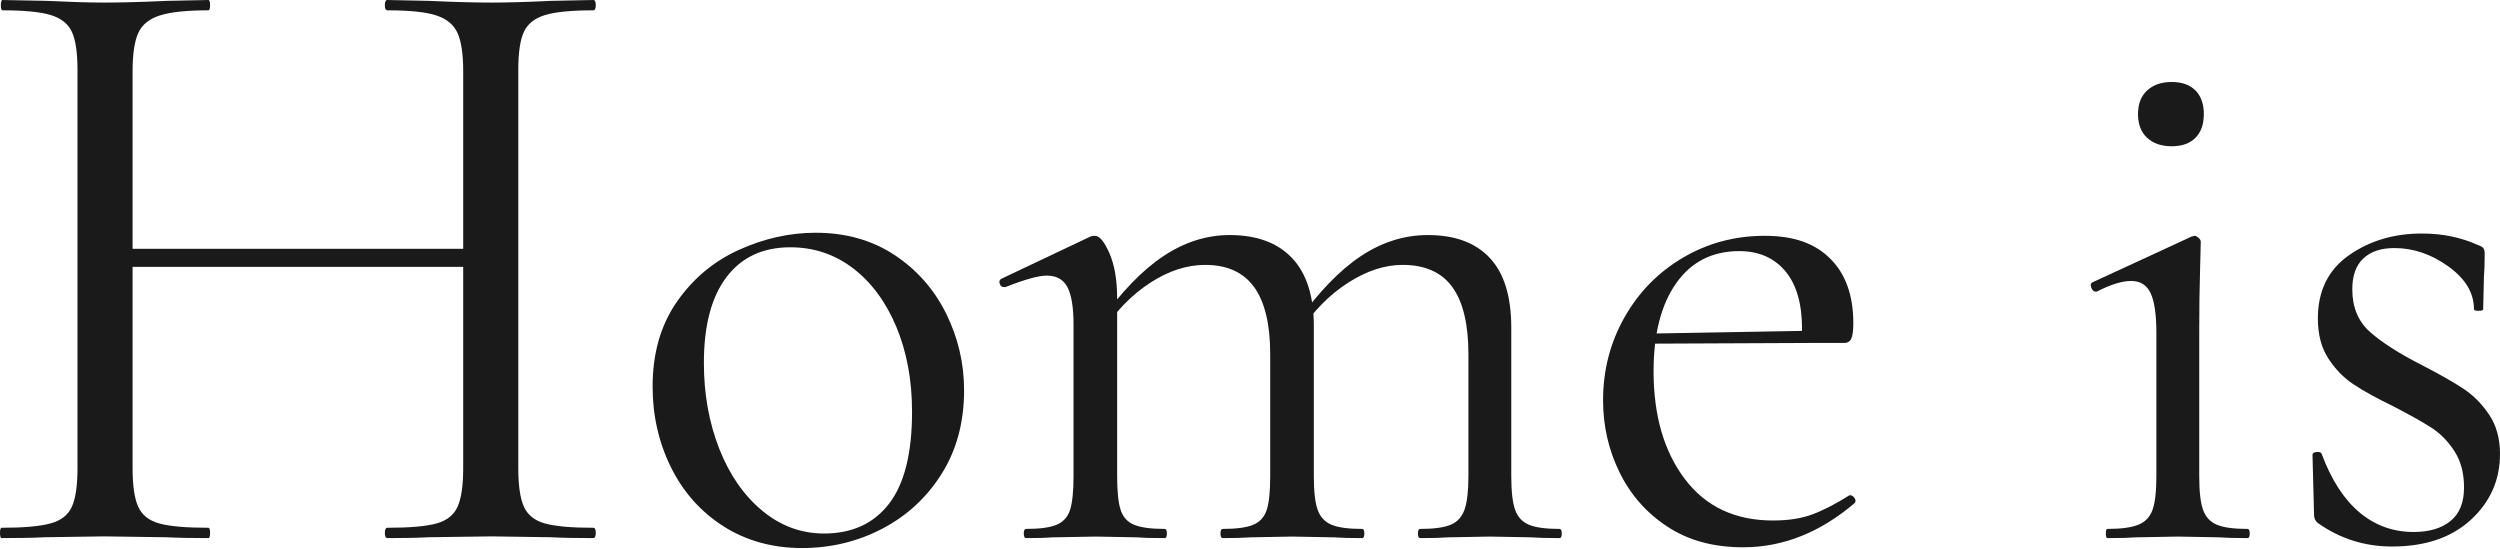
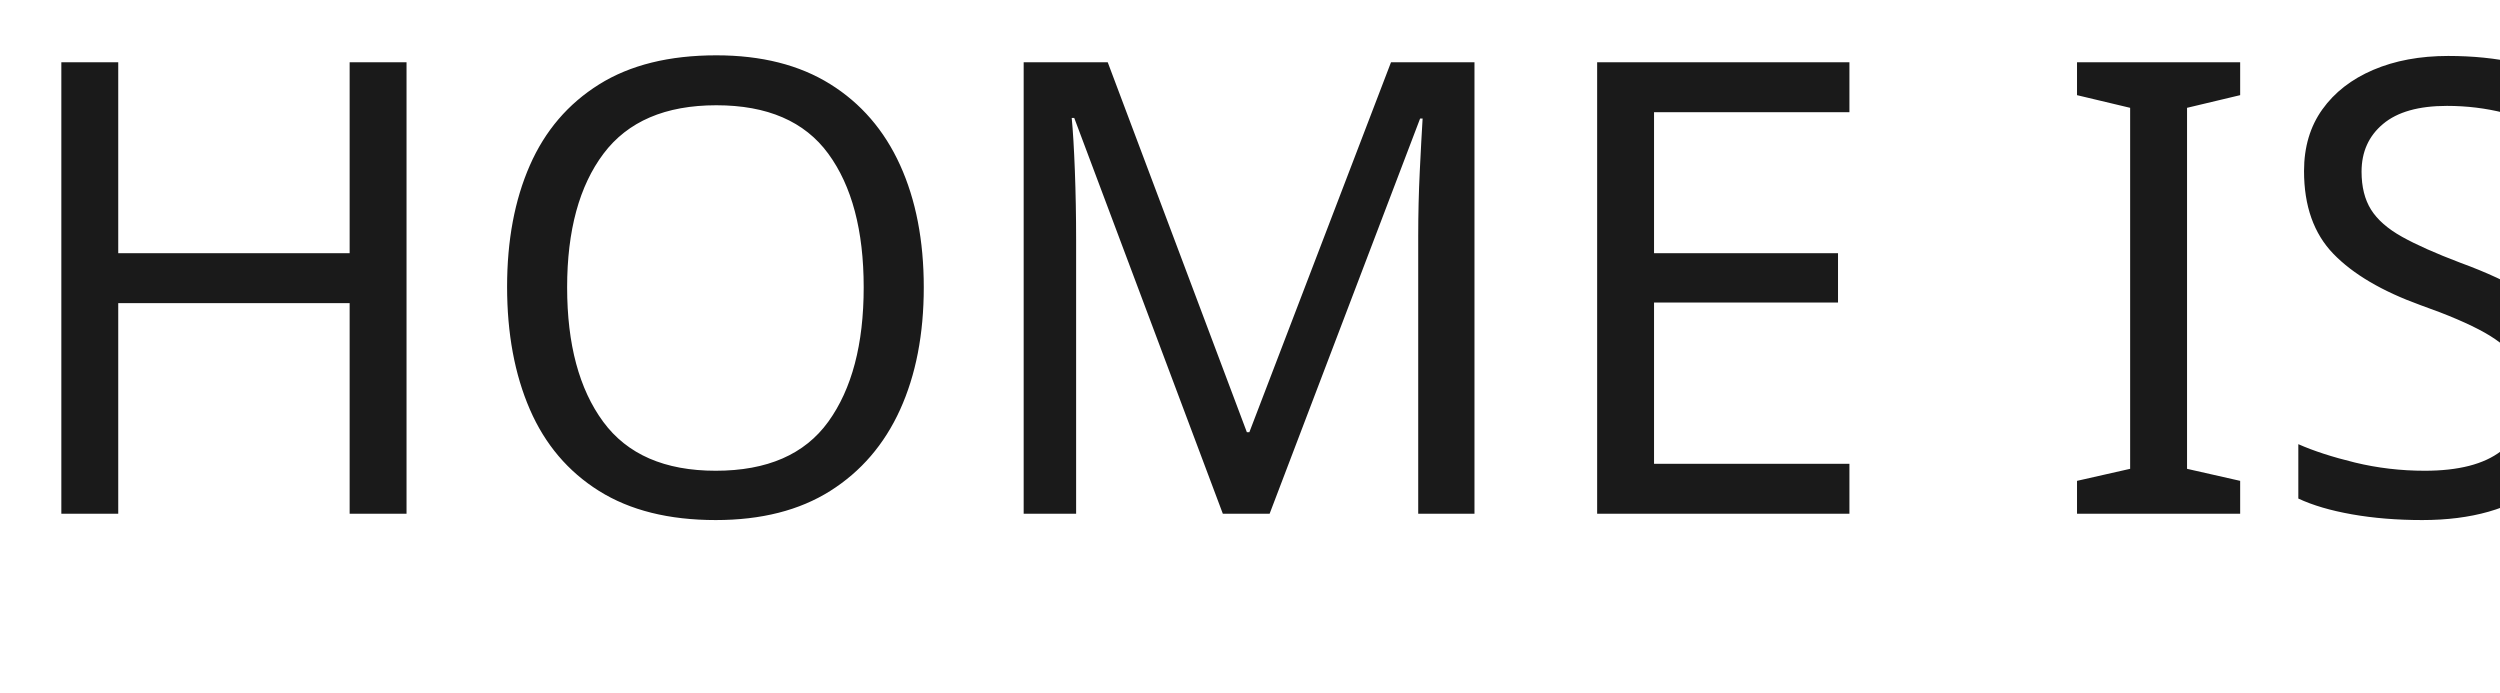
- <svg xmlns="http://www.w3.org/2000/svg" id="_圖層_2" data-name="圖層 2" viewBox="0 0 522.67 114.58">
+ <svg xmlns="http://www.w3.org/2000/svg" id="_圖層_2" data-name="圖層 2" viewBox="0 0 869.87 241.01">
  <g id="_圖層_1-2" data-name="圖層 1">
-     <g>
-       <path d="M15.03,6.66c-.78-1.68-2.25-2.85-4.41-3.51-2.16-.66-5.52-.99-10.08-.99-.24,0-.36-.36-.36-1.08s.12-1.08,.36-1.08L9.72,.18c5.04,.24,9.06,.36,12.06,.36,3.48,0,7.86-.12,13.14-.36l8.64-.18c.24,0,.36,.36,.36,1.08s-.12,1.08-.36,1.08c-4.56,0-7.95,.36-10.17,1.08-2.22,.72-3.72,1.95-4.5,3.69-.78,1.74-1.17,4.41-1.17,8.01V97.92c0,3.6,.39,6.27,1.17,8.01,.78,1.74,2.25,2.91,4.41,3.51,2.16,.6,5.58,.9,10.26,.9,.24,0,.36,.36,.36,1.08s-.12,1.08-.36,1.08c-3.72,0-6.66-.06-8.82-.18l-12.96-.18-12.42,.18c-2.16,.12-5.16,.18-9,.18-.24,0-.36-.36-.36-1.08s.12-1.08,.36-1.08c4.56,0,7.95-.3,10.17-.9,2.22-.6,3.72-1.77,4.5-3.51,.78-1.74,1.17-4.41,1.17-8.01V14.58c0-3.6-.39-6.24-1.17-7.92Zm6.39,45.36H101.88v3.78H21.42v-3.78ZM95.67,6.93c-.78-1.74-2.25-2.97-4.41-3.69-2.16-.72-5.58-1.08-10.26-1.08-.36,0-.54-.36-.54-1.08s.18-1.08,.54-1.08l8.64,.18c5.28,.24,9.66,.36,13.14,.36,3.24,0,7.38-.12,12.42-.36l8.82-.18c.36,0,.54,.36,.54,1.08s-.18,1.08-.54,1.08c-4.56,0-7.92,.33-10.08,.99-2.16,.66-3.63,1.83-4.41,3.51-.78,1.68-1.17,4.32-1.17,7.92V97.92c0,3.6,.39,6.27,1.17,8.01,.78,1.74,2.25,2.91,4.41,3.51,2.16,.6,5.52,.9,10.08,.9,.36,0,.54,.36,.54,1.08s-.18,1.08-.54,1.08c-3.72,0-6.66-.06-8.82-.18l-12.42-.18-13.14,.18c-2.16,.12-5.04,.18-8.64,.18-.36,0-.54-.36-.54-1.08s.18-1.08,.54-1.08c4.68,0,8.1-.3,10.26-.9,2.16-.6,3.63-1.77,4.41-3.51,.78-1.74,1.17-4.41,1.17-8.01V14.94c0-3.6-.39-6.27-1.17-8.01Z" fill="#1a1a1a" />
-       <path d="M151.24,110.02c-4.75-3.04-8.4-7.15-10.96-12.32-2.56-5.17-3.84-10.8-3.84-16.88,0-6.93,1.68-12.82,5.04-17.68,3.36-4.85,7.68-8.48,12.96-10.88,5.28-2.4,10.64-3.6,16.08-3.6,6.29,0,11.79,1.55,16.48,4.64,4.69,3.1,8.29,7.18,10.8,12.24,2.51,5.07,3.76,10.43,3.76,16.08,0,6.61-1.55,12.4-4.64,17.36-3.1,4.96-7.23,8.8-12.4,11.52-5.18,2.72-10.8,4.08-16.88,4.08s-11.65-1.52-16.4-4.56Zm34.64-4.72c3.2-4.16,4.8-10.56,4.8-19.2,0-6.61-1.1-12.53-3.28-17.76-2.19-5.22-5.2-9.3-9.04-12.24-3.84-2.93-8.21-4.4-13.12-4.4-5.76,0-10.21,2.08-13.36,6.24-3.15,4.16-4.72,10.14-4.72,17.92,0,6.51,1.07,12.48,3.2,17.92,2.13,5.44,5.12,9.76,8.96,12.96,3.84,3.2,8.16,4.8,12.96,4.8,5.87,0,10.4-2.08,13.6-6.24Z" fill="#1a1a1a" />
-       <path d="M214.04,111.54c0-.64,.16-.96,.48-.96,2.88,0,5.01-.29,6.4-.88,1.38-.58,2.32-1.62,2.8-3.12,.48-1.49,.72-3.84,.72-7.04v-31.68c0-3.62-.43-6.24-1.28-7.84-.85-1.6-2.29-2.4-4.32-2.4-1.71,0-4.59,.8-8.64,2.4h-.32c-.43,0-.72-.24-.88-.72-.16-.48-.03-.82,.4-1.04l18.56-8.8c.21-.1,.53-.16,.96-.16,.96,0,1.97,1.23,3.04,3.68,1.07,2.46,1.6,5.6,1.6,9.44v37.12c0,3.2,.24,5.55,.72,7.04,.48,1.5,1.41,2.54,2.8,3.12,1.39,.59,3.52,.88,6.4,.88,.32,0,.48,.32,.48,.96s-.16,.96-.48,.96c-2.46,0-4.38-.05-5.76-.16l-8.64-.16-8.8,.16c-1.39,.11-3.31,.16-5.76,.16-.32,0-.48-.32-.48-.96Zm41.12,0c0-.64,.16-.96,.48-.96,2.88,0,5.01-.29,6.4-.88,1.38-.58,2.32-1.62,2.8-3.12,.48-1.49,.72-3.84,.72-7.04v-25.44c0-6.29-1.12-10.98-3.36-14.08-2.24-3.09-5.65-4.64-10.24-4.64-3.84,0-7.68,1.25-11.52,3.76-3.84,2.51-7.15,5.9-9.92,10.16l-.64-1.92c4.48-6.29,8.93-10.9,13.36-13.84,4.42-2.93,9.04-4.4,13.84-4.4,5.65,0,10,1.6,13.04,4.8,3.04,3.2,4.56,7.95,4.56,14.24v31.36c0,3.2,.26,5.55,.8,7.04,.53,1.5,1.49,2.54,2.88,3.12,1.38,.59,3.52,.88,6.4,.88,.32,0,.48,.32,.48,.96s-.16,.96-.48,.96c-2.46,0-4.43-.05-5.92-.16l-8.64-.16-8.8,.16c-1.39,.11-3.31,.16-5.76,.16-.32,0-.48-.32-.48-.96Zm41.28,0c0-.64,.16-.96,.48-.96,2.88,0,5.01-.29,6.4-.88,1.38-.58,2.34-1.65,2.88-3.2,.53-1.54,.8-3.87,.8-6.96v-25.44c0-6.29-1.12-10.98-3.36-14.08-2.24-3.09-5.71-4.64-10.4-4.64-3.74,0-7.55,1.25-11.44,3.76-3.89,2.51-7.23,5.9-10,10.16l-.64-1.92c4.48-6.29,8.93-10.9,13.36-13.84,4.42-2.93,9.09-4.4,14-4.4,5.65,0,9.97,1.6,12.96,4.8,2.99,3.2,4.48,8.06,4.48,14.56v31.04c0,3.2,.27,5.55,.8,7.04,.53,1.5,1.49,2.54,2.88,3.12,1.39,.59,3.52,.88,6.4,.88,.32,0,.48,.32,.48,.96s-.16,.96-.48,.96c-2.46,0-4.43-.05-5.92-.16l-8.64-.16-8.64,.16c-1.5,.11-3.47,.16-5.92,.16-.32,0-.48-.32-.48-.96Z" fill="#1a1a1a" />
-       <path d="M348.59,110.1c-4.38-2.88-7.71-6.67-10-11.36-2.3-4.69-3.44-9.71-3.44-15.04,0-6.29,1.49-12.08,4.48-17.36,2.99-5.28,7.07-9.44,12.24-12.48,5.17-3.04,10.85-4.56,17.04-4.56s10.56,1.6,13.76,4.8c3.2,3.2,4.8,7.68,4.8,13.44,0,1.5-.13,2.56-.4,3.2-.27,.64-.78,.96-1.52,.96h-8.96l.16-2.88c0-5.33-1.17-9.38-3.52-12.16-2.35-2.77-5.55-4.16-9.6-4.16-5.65,0-10.05,2.24-13.2,6.72-3.15,4.48-4.72,10.61-4.72,18.4,0,9.28,2.19,16.8,6.56,22.56,4.37,5.76,10.5,8.64,18.4,8.64,3.2,0,5.95-.42,8.24-1.28,2.29-.85,4.88-2.19,7.76-4h.16c.32,0,.61,.19,.88,.56,.27,.38,.29,.72,.08,1.04-7.25,6.19-15.04,9.28-23.36,9.28-6.19,0-11.47-1.44-15.84-4.32Zm-5.92-40.32l36.32-.64v2.56l-36.16,.16-.16-2.08Z" fill="#1a1a1a" />
-       <path d="M440.27,111.54c0-.64,.1-.96,.32-.96,2.88,0,5.04-.29,6.48-.88,1.44-.58,2.42-1.62,2.96-3.12,.53-1.49,.8-3.84,.8-7.04v-29.92c0-3.84-.4-6.61-1.2-8.32-.8-1.7-2.16-2.56-4.08-2.56s-4.32,.75-7.2,2.24h-.16c-.43,0-.75-.27-.96-.8-.21-.53-.16-.91,.16-1.12l20.8-9.6,.64-.16c.21,0,.48,.14,.8,.4,.32,.27,.48,.56,.48,.88,0,.75-.06,2.88-.16,6.4-.11,3.52-.16,7.68-.16,12.48v30.08c0,3.2,.26,5.55,.8,7.04,.53,1.5,1.49,2.54,2.88,3.12,1.38,.59,3.52,.88,6.4,.88,.32,0,.48,.32,.48,.96s-.16,.96-.48,.96c-2.45,0-4.43-.05-5.92-.16l-8.64-.16-8.64,.16c-1.49,.11-3.52,.16-6.08,.16-.21,0-.32-.32-.32-.96Zm8.64-82.72c-1.28-1.17-1.92-2.82-1.92-4.96s.64-3.78,1.92-4.96c1.28-1.17,2.99-1.76,5.12-1.76s3.79,.59,4.96,1.76c1.17,1.18,1.76,2.83,1.76,4.96s-.59,3.79-1.76,4.96c-1.17,1.18-2.83,1.76-4.96,1.76s-3.84-.58-5.12-1.76Z" fill="#1a1a1a" />
-       <path d="M495.47,69.38c2.45,2.19,6.08,4.51,10.88,6.96,3.73,1.92,6.64,3.58,8.72,4.96,2.08,1.39,3.87,3.2,5.36,5.44,1.49,2.24,2.24,4.96,2.24,8.16,0,5.44-2.03,10.03-6.08,13.76-4.05,3.73-9.55,5.6-16.48,5.6-5.65,0-10.78-1.6-15.36-4.8-.64-.42-.96-1.06-.96-1.92l-.32-12.48c0-.32,.29-.5,.88-.56,.58-.05,.93,.08,1.04,.4,2.02,5.44,4.67,9.52,7.92,12.24,3.25,2.72,7.01,4.08,11.28,4.08,3.3,0,5.89-.77,7.76-2.32,1.87-1.54,2.8-3.86,2.8-6.96s-.67-5.52-2-7.6c-1.33-2.08-2.96-3.73-4.88-4.96-1.92-1.23-4.54-2.69-7.84-4.4-3.52-1.71-6.32-3.25-8.4-4.64-2.08-1.38-3.84-3.2-5.28-5.44-1.44-2.24-2.16-5.01-2.16-8.32,0-5.76,2.16-10.16,6.48-13.2,4.32-3.04,9.41-4.56,15.28-4.56,4.27,0,8.16,.8,11.68,2.4,.64,.21,1.04,.45,1.2,.72,.16,.27,.24,.62,.24,1.04,0,2.14-.06,3.79-.16,4.96l-.16,6.72c0,.21-.32,.32-.96,.32s-.96-.1-.96-.32c0-3.41-1.79-6.4-5.36-8.96-3.57-2.56-7.33-3.84-11.28-3.84-2.78,0-4.94,.72-6.48,2.16-1.55,1.44-2.32,3.6-2.32,6.48,0,3.73,1.23,6.69,3.68,8.88Z" fill="#1a1a1a" />
-     </g>
+     <text transform="translate(0 178.75)" fill="#1a1a1a" font-family="CormorantGaramond-Regular, 'Cormorant Garamond'" font-size="220">
+       <tspan x="0" y="0">HOME IS</tspan>
+     </text>
  </g>
</svg>
